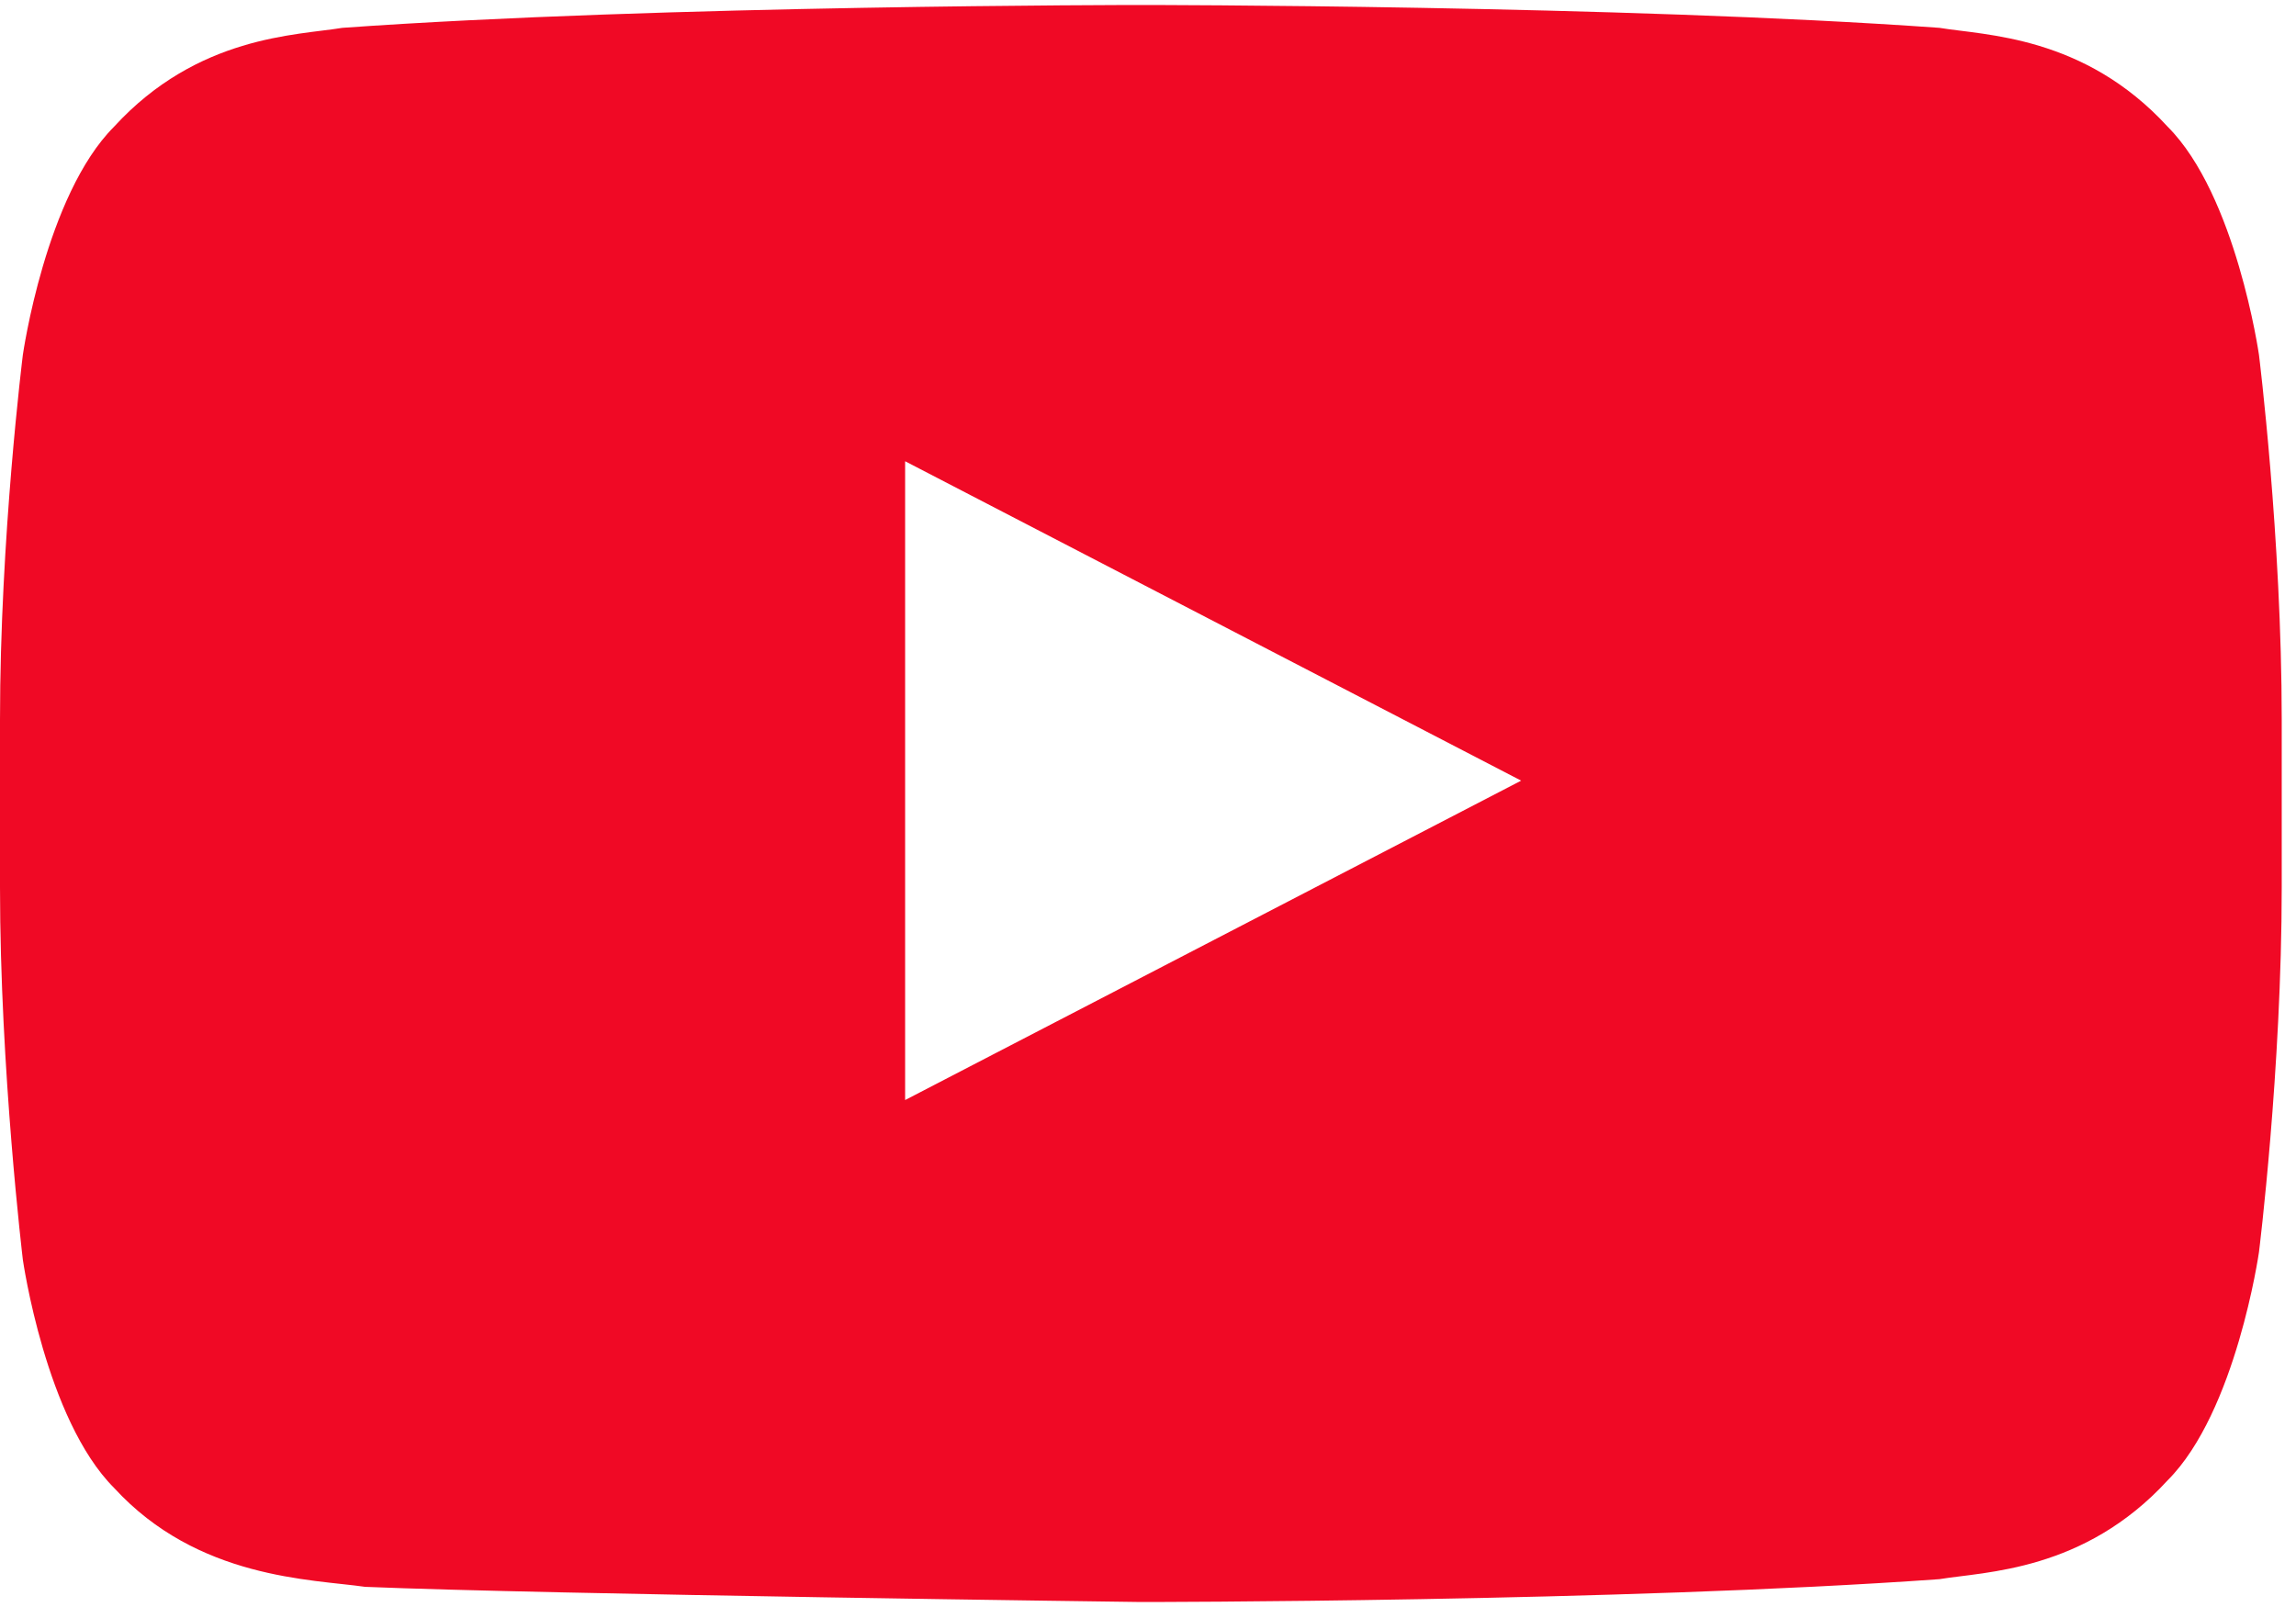
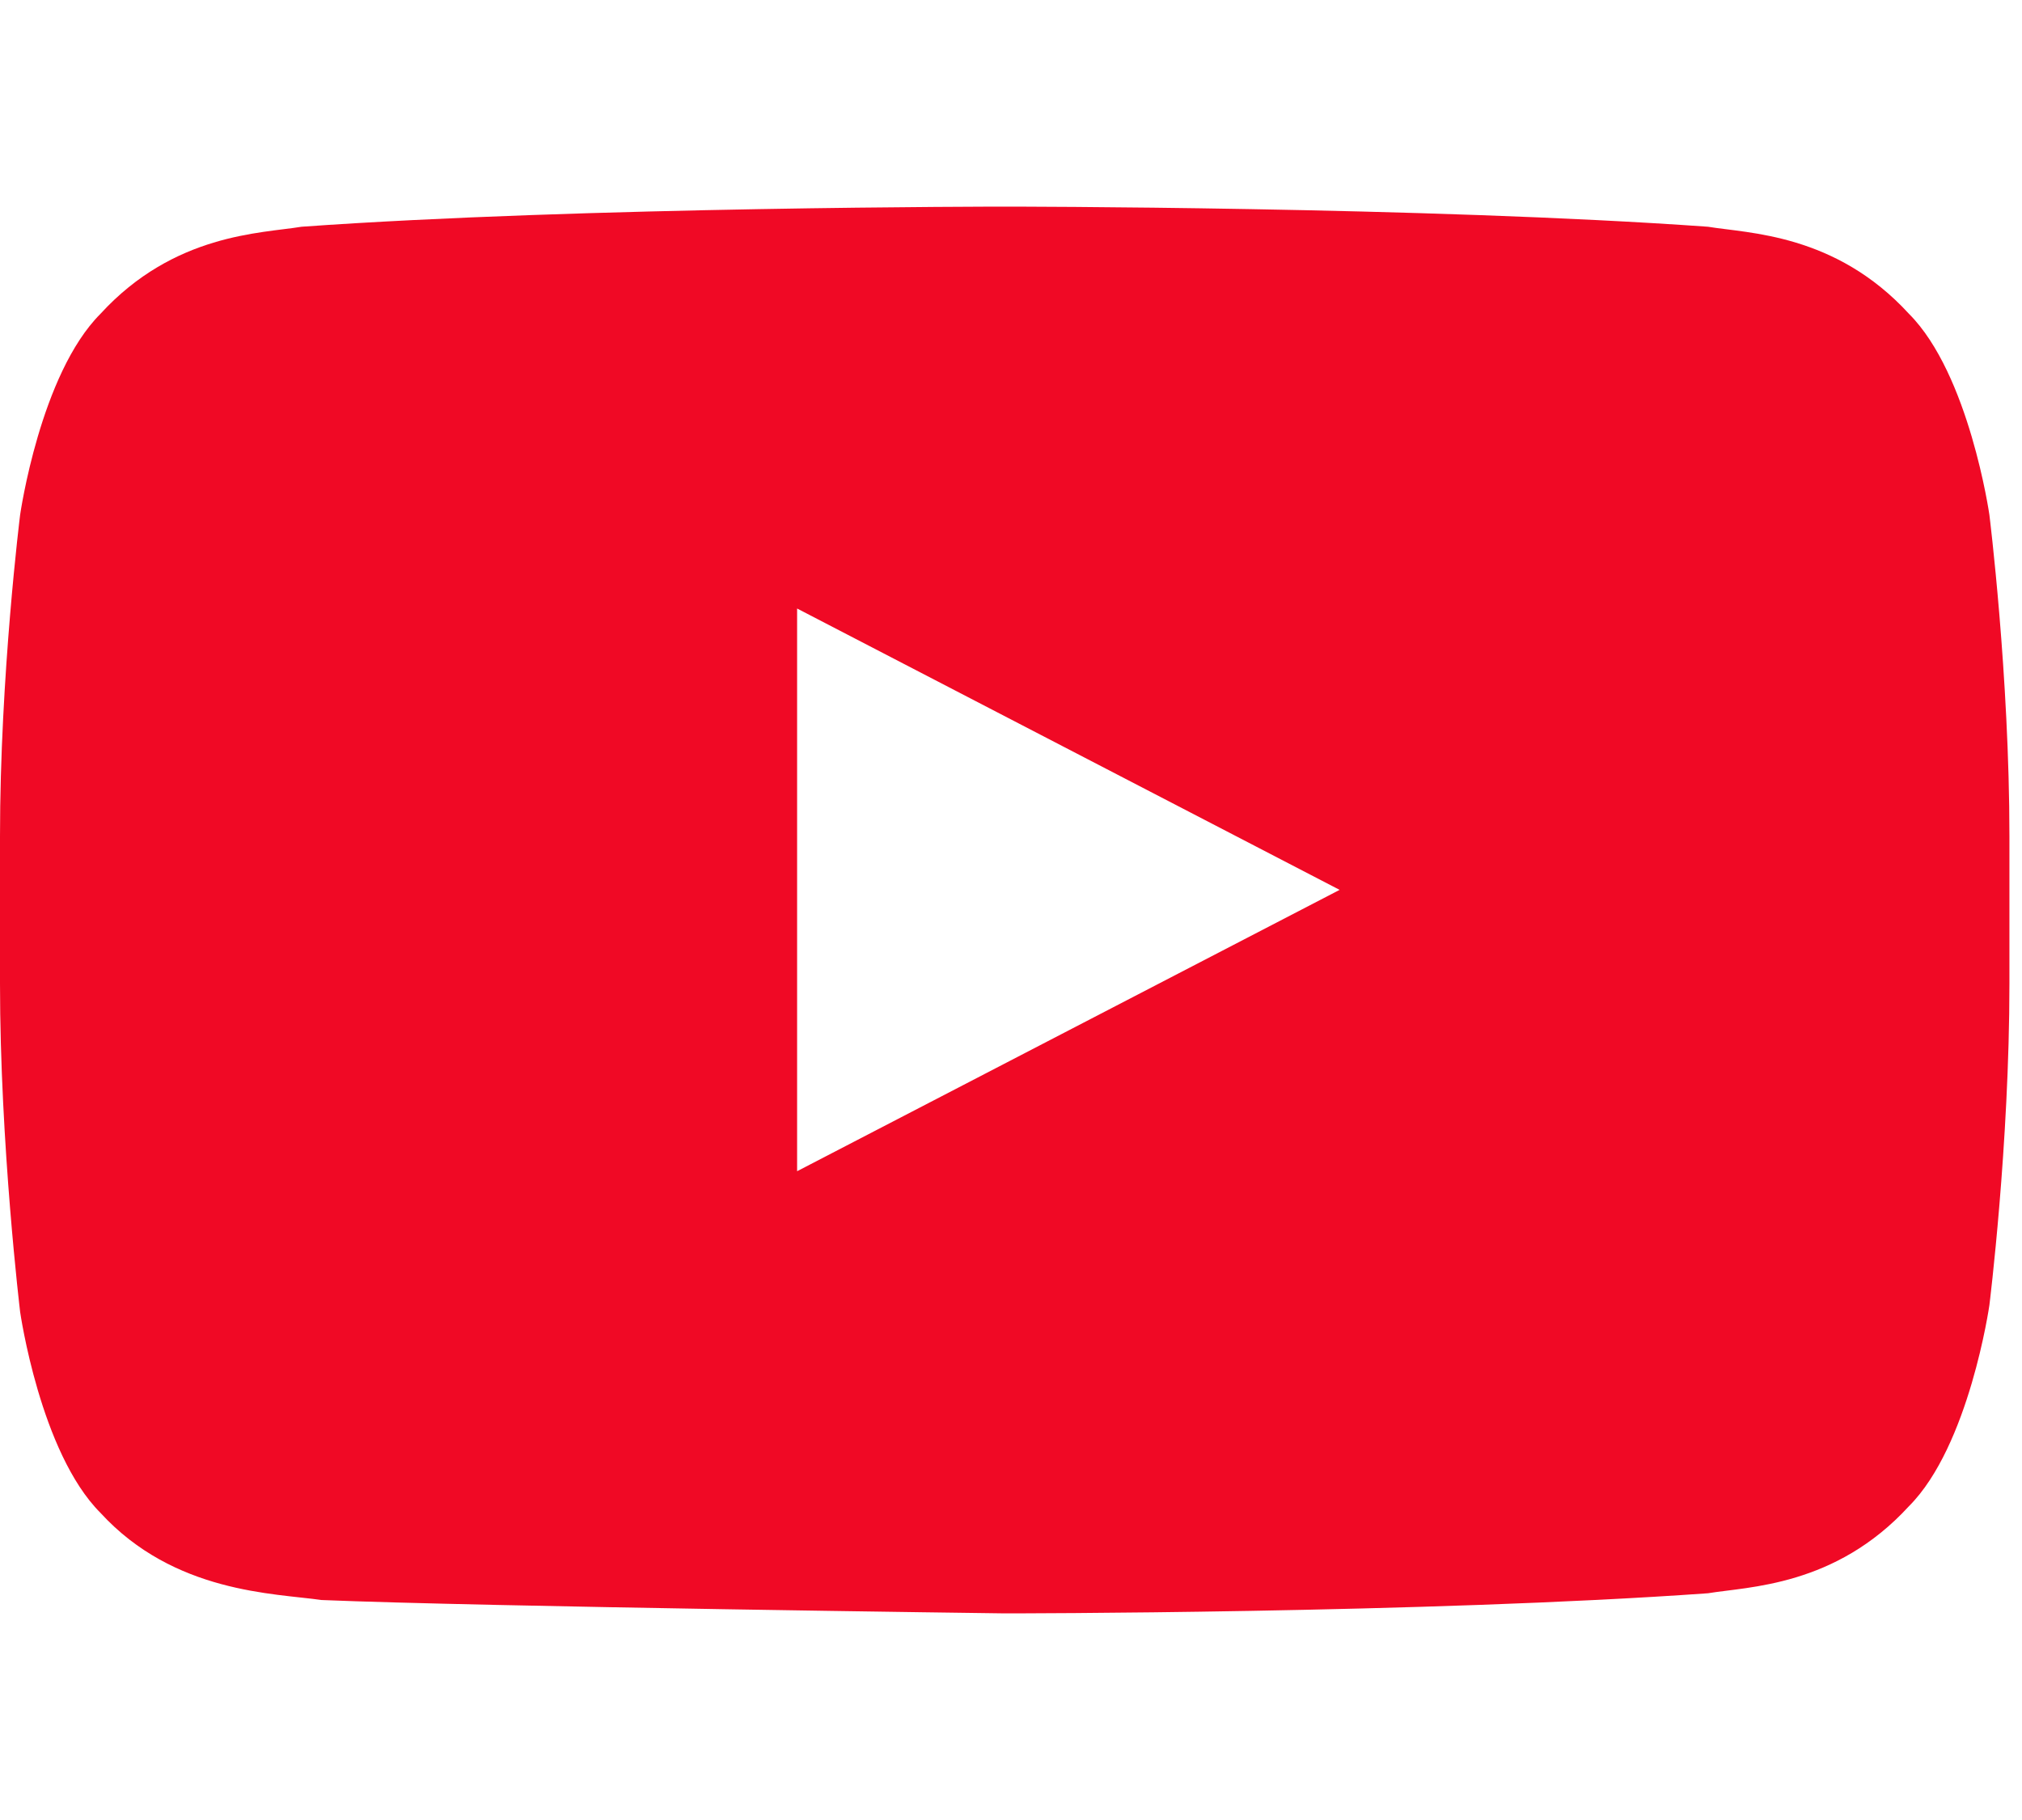
- <svg xmlns="http://www.w3.org/2000/svg" width="20" height="14" viewBox="0 0 23 16" fill="#F00925">
+ <svg xmlns="http://www.w3.org/2000/svg" width="20" height="18" viewBox="0 0 23 16" fill="#F00925">
  <path d="M22.629 3.505C22.629 3.505 22.4 1.905 21.714 1.219C20.876 0.305 19.886 0.305 19.429 0.229C16.229 1.36239e-07 11.429 0 11.429 0C11.429 0 6.629 1.36239e-07 3.429 0.229C2.971 0.305 1.981 0.305 1.143 1.219C0.457 1.905 0.229 3.505 0.229 3.505C0.229 3.505 0 5.333 0 7.162V8.838C0 10.667 0.229 12.571 0.229 12.571C0.229 12.571 0.457 14.171 1.143 14.857C1.981 15.771 3.124 15.771 3.657 15.848C5.486 15.924 11.429 16 11.429 16C11.429 16 16.229 16 19.429 15.771C19.886 15.695 20.876 15.695 21.714 14.781C22.4 14.095 22.629 12.495 22.629 12.495C22.629 12.495 22.857 10.667 22.857 8.838V7.162C22.857 5.333 22.629 3.505 22.629 3.505V3.505ZM9.067 10.971V4.571L15.238 7.771L9.067 10.971V10.971Z" />
</svg>
